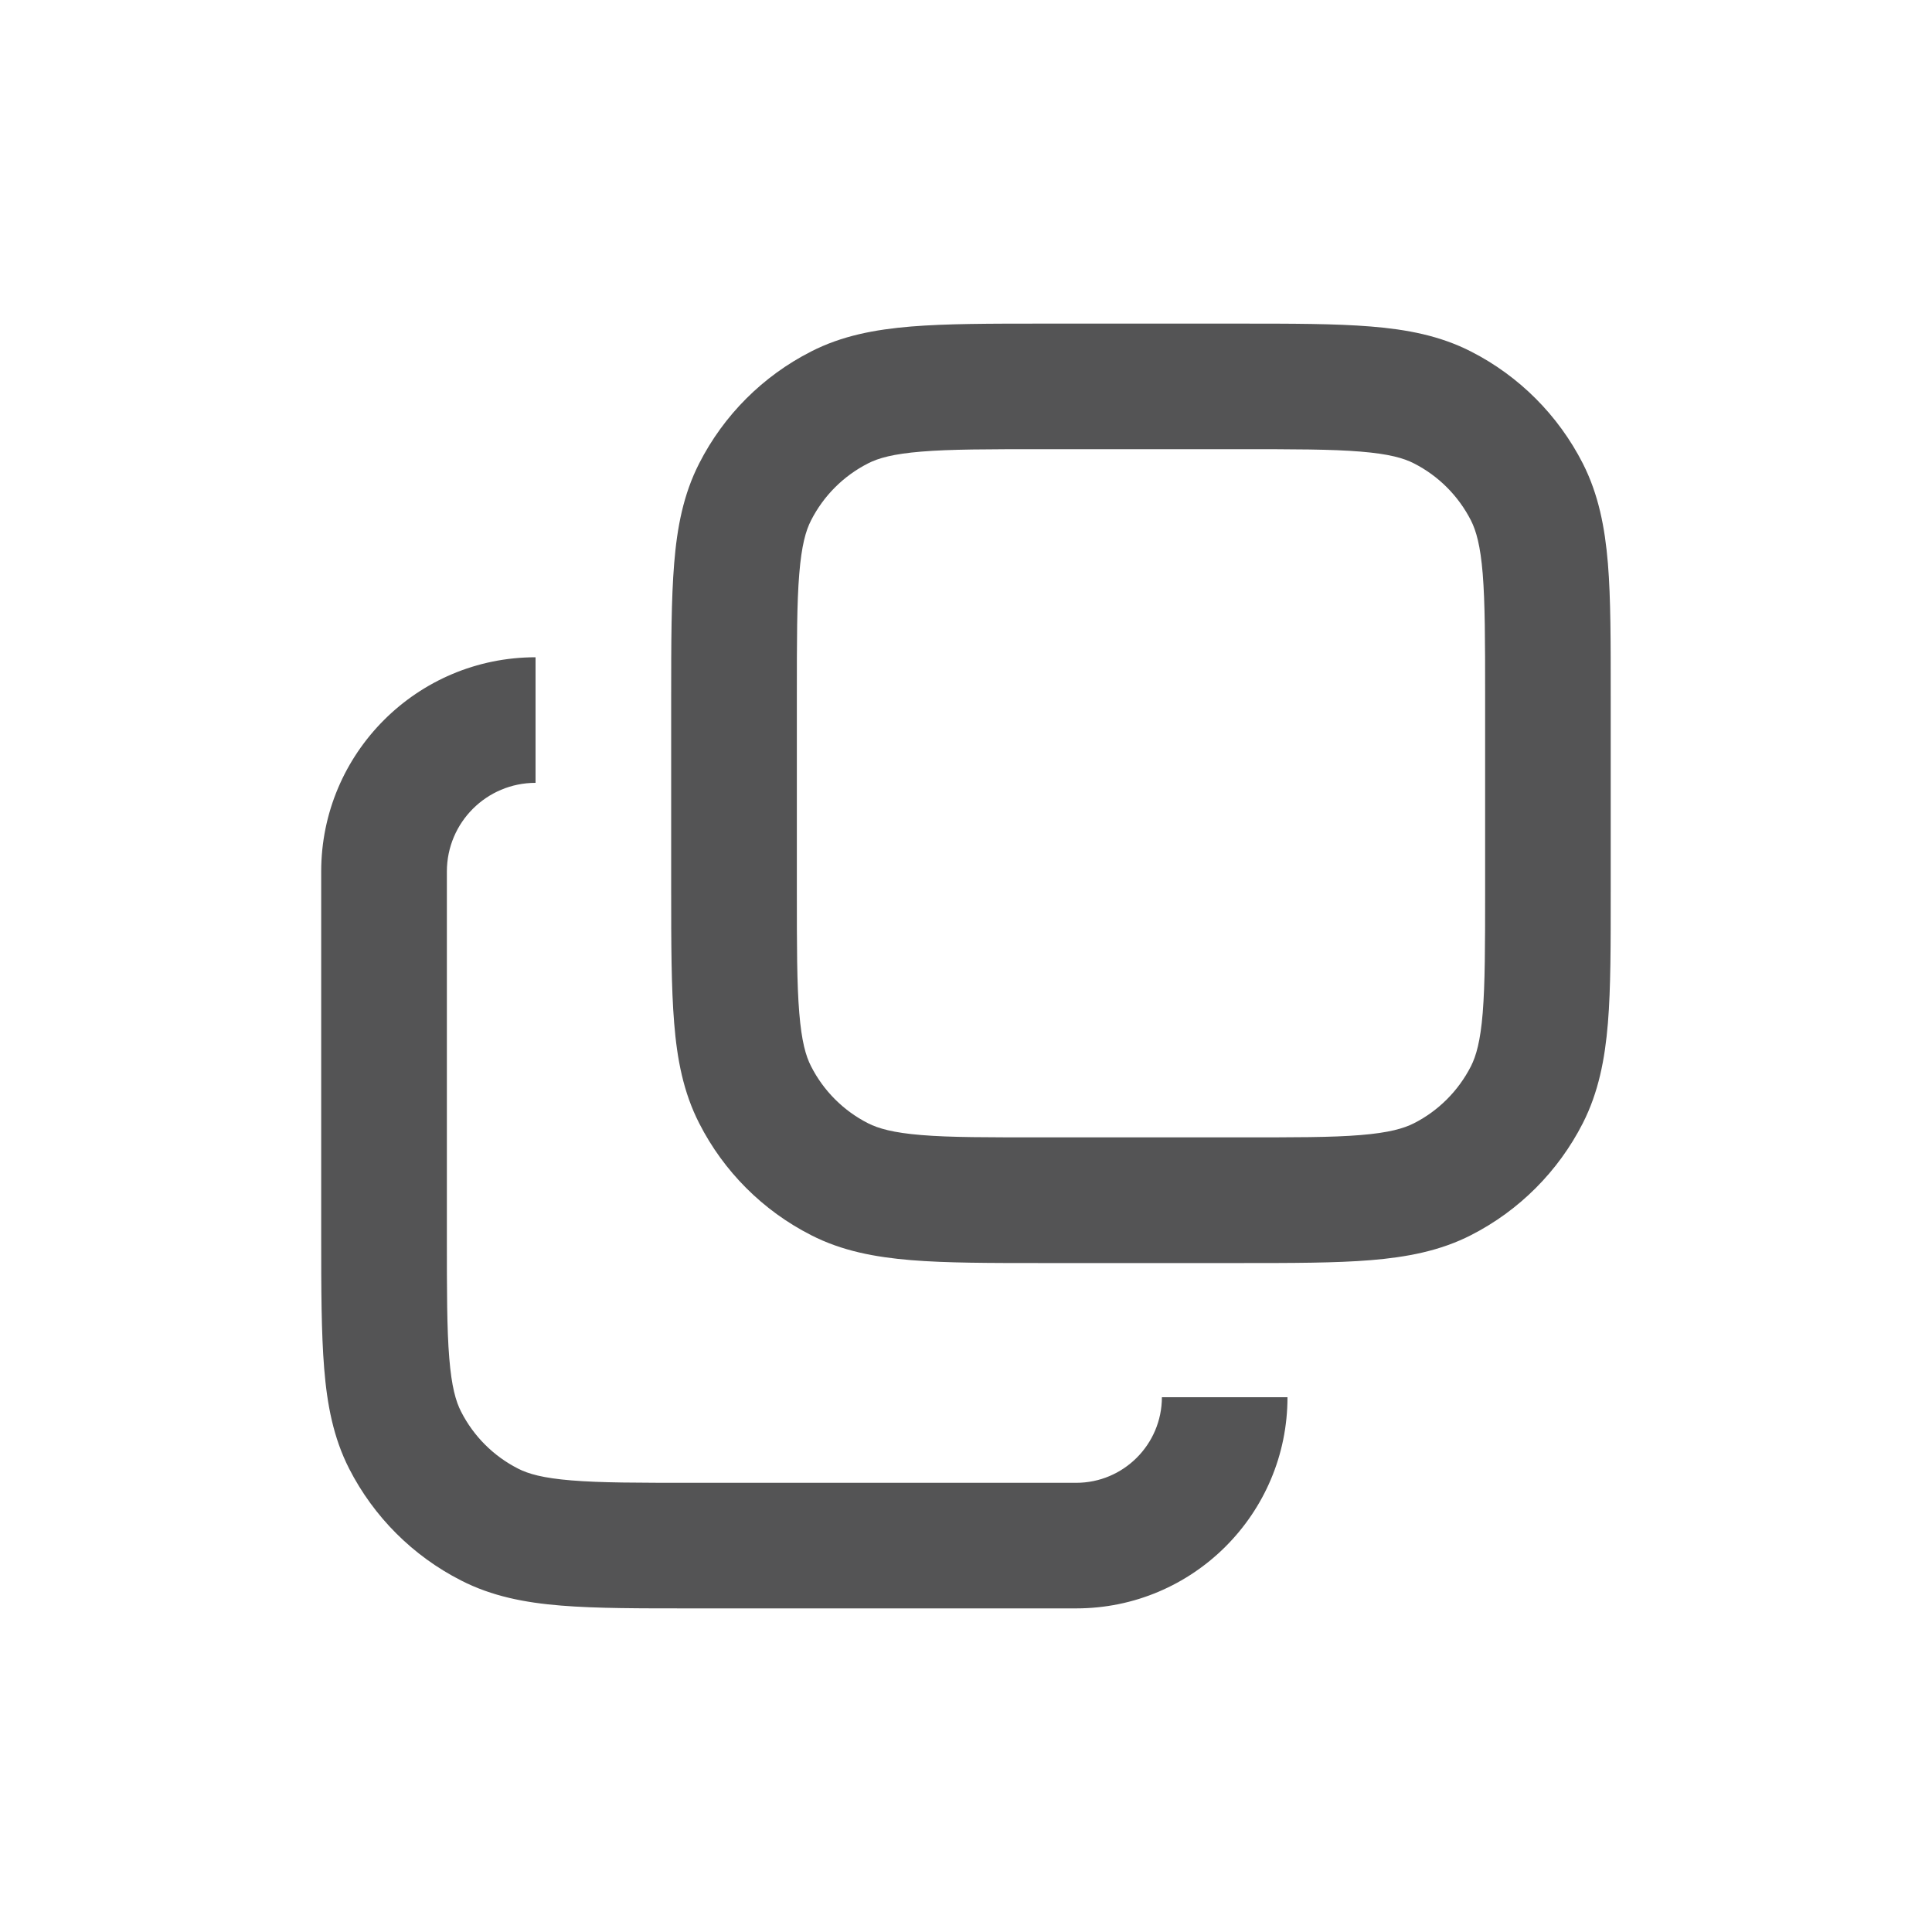
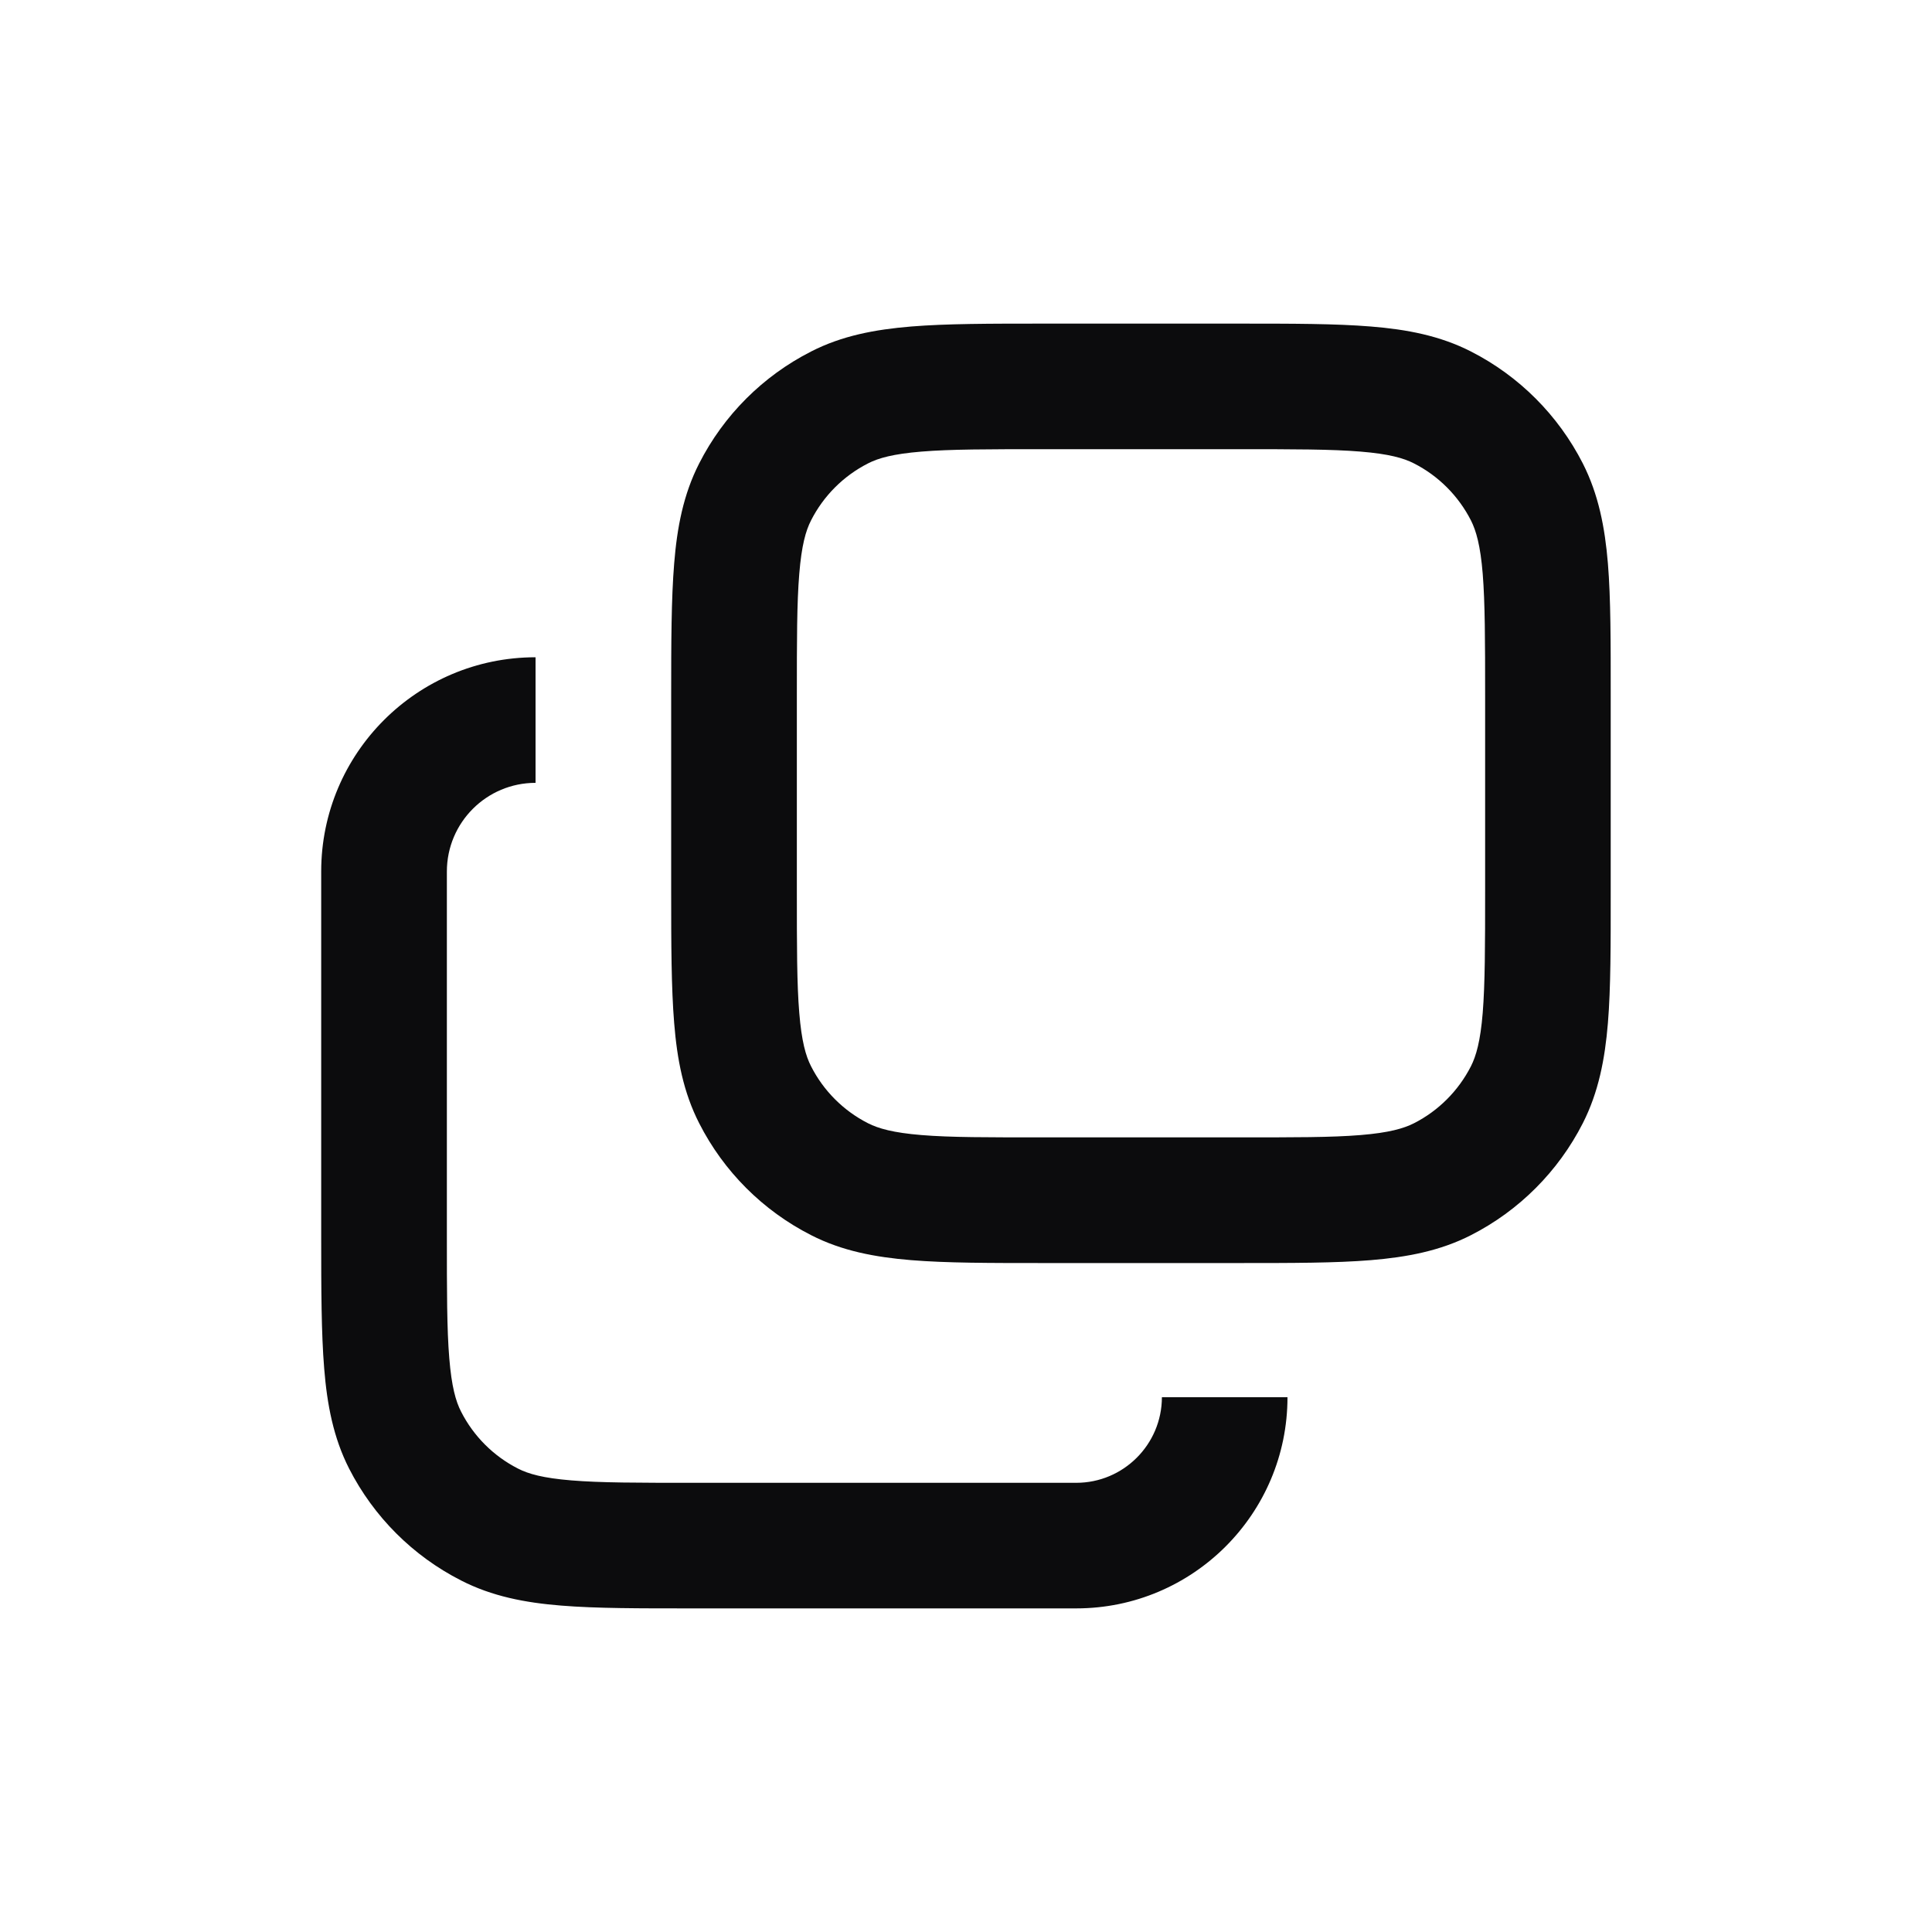
<svg xmlns="http://www.w3.org/2000/svg" preserveAspectRatio="none" overflow="visible" style="display: block;" width="20" height="20" viewBox="0 0 20 20" fill="none">
  <g id="icon/copy">
    <g id="Icon (Stroke)">
-       <path d="M3.325 12.8V9.022C3.325 7.797 4.319 6.804 5.544 6.804V8.104C5.037 8.104 4.626 8.515 4.626 9.022V12.8C4.626 13.37 4.626 13.76 4.651 14.061C4.675 14.354 4.718 14.506 4.773 14.613C4.902 14.867 5.109 15.074 5.363 15.203C5.47 15.258 5.622 15.301 5.915 15.325C6.216 15.35 6.605 15.35 7.176 15.35H11.141C11.63 15.35 12.027 14.953 12.028 14.464H13.328C13.328 15.671 12.348 16.65 11.141 16.65H7.176C6.627 16.65 6.175 16.651 5.809 16.621C5.435 16.591 5.093 16.525 4.773 16.361C4.274 16.107 3.869 15.702 3.614 15.203C3.451 14.883 3.386 14.54 3.356 14.167C3.326 13.801 3.325 13.349 3.325 12.8Z" fill="#0C0C0D" fill-opacity="0.7" />
-       <path d="M15.374 7.2C15.374 6.63 15.373 6.24 15.349 5.94C15.325 5.646 15.281 5.494 15.227 5.387C15.097 5.133 14.891 4.926 14.637 4.797C14.53 4.742 14.378 4.699 14.085 4.675C13.784 4.65 13.395 4.65 12.824 4.65H10.799C10.228 4.65 9.839 4.65 9.538 4.675C9.245 4.699 9.093 4.742 8.986 4.797C8.732 4.926 8.525 5.133 8.396 5.387C8.341 5.494 8.298 5.646 8.274 5.94C8.249 6.24 8.249 6.63 8.249 7.2V9.225C8.249 9.795 8.249 10.185 8.274 10.485C8.298 10.779 8.341 10.931 8.396 11.038C8.525 11.292 8.732 11.499 8.986 11.628C9.093 11.682 9.245 11.726 9.538 11.75C9.839 11.775 10.228 11.774 10.799 11.774H12.824C13.395 11.774 13.784 11.775 14.085 11.75C14.378 11.726 14.53 11.682 14.637 11.628C14.891 11.499 15.097 11.292 15.227 11.038C15.281 10.931 15.325 10.779 15.349 10.485C15.373 10.184 15.374 9.795 15.374 9.225V7.2ZM16.674 9.225C16.674 9.774 16.675 10.225 16.645 10.591C16.614 10.965 16.548 11.307 16.385 11.628C16.131 12.126 15.726 12.532 15.228 12.786C14.907 12.95 14.564 13.014 14.191 13.045C13.825 13.075 13.374 13.075 12.824 13.075H10.799C10.25 13.075 9.798 13.075 9.432 13.045C9.058 13.014 8.716 12.95 8.396 12.786C7.897 12.532 7.492 12.127 7.238 11.628C7.074 11.307 7.009 10.965 6.979 10.591C6.949 10.225 6.948 9.774 6.948 9.225V7.2C6.948 6.651 6.949 6.199 6.979 5.833C7.009 5.46 7.074 5.118 7.238 4.797C7.492 4.298 7.897 3.893 8.396 3.639C8.716 3.475 9.058 3.411 9.432 3.38C9.798 3.35 10.25 3.35 10.799 3.35H12.824C13.374 3.35 13.825 3.35 14.191 3.38C14.564 3.41 14.907 3.475 15.228 3.639C15.726 3.893 16.131 4.299 16.385 4.797C16.548 5.118 16.614 5.46 16.645 5.833C16.675 6.199 16.674 6.651 16.674 7.2V9.225Z" fill="#0C0C0D" fill-opacity="0.7" />
+       <path d="M3.325 12.8V9.022C3.325 7.797 4.319 6.804 5.544 6.804V8.104C5.037 8.104 4.626 8.515 4.626 9.022V12.8C4.626 13.37 4.626 13.76 4.651 14.061C4.675 14.354 4.718 14.506 4.773 14.613C4.902 14.867 5.109 15.074 5.363 15.203C5.47 15.258 5.622 15.301 5.915 15.325C6.216 15.35 6.605 15.35 7.176 15.35H11.141C11.63 15.35 12.027 14.953 12.028 14.464H13.328C13.328 15.671 12.348 16.65 11.141 16.65H7.176C6.627 16.65 6.175 16.651 5.809 16.621C5.435 16.591 5.093 16.525 4.773 16.361C4.274 16.107 3.869 15.702 3.614 15.203C3.451 14.883 3.386 14.54 3.356 14.167C3.326 13.801 3.325 13.349 3.325 12.8Z" fill="#0C0C0D" />
+       <path d="M15.374 7.2C15.374 6.63 15.373 6.24 15.349 5.94C15.325 5.646 15.281 5.494 15.227 5.387C15.097 5.133 14.891 4.926 14.637 4.797C14.53 4.742 14.378 4.699 14.085 4.675C13.784 4.65 13.395 4.65 12.824 4.65H10.799C10.228 4.65 9.839 4.65 9.538 4.675C9.245 4.699 9.093 4.742 8.986 4.797C8.732 4.926 8.525 5.133 8.396 5.387C8.341 5.494 8.298 5.646 8.274 5.94C8.249 6.24 8.249 6.63 8.249 7.2V9.225C8.249 9.795 8.249 10.185 8.274 10.485C8.298 10.779 8.341 10.931 8.396 11.038C8.525 11.292 8.732 11.499 8.986 11.628C9.093 11.682 9.245 11.726 9.538 11.75C9.839 11.775 10.228 11.774 10.799 11.774H12.824C13.395 11.774 13.784 11.775 14.085 11.75C14.378 11.726 14.53 11.682 14.637 11.628C14.891 11.499 15.097 11.292 15.227 11.038C15.281 10.931 15.325 10.779 15.349 10.485C15.373 10.184 15.374 9.795 15.374 9.225V7.2ZM16.674 9.225C16.674 9.774 16.675 10.225 16.645 10.591C16.614 10.965 16.548 11.307 16.385 11.628C16.131 12.126 15.726 12.532 15.228 12.786C14.907 12.95 14.564 13.014 14.191 13.045C13.825 13.075 13.374 13.075 12.824 13.075H10.799C10.25 13.075 9.798 13.075 9.432 13.045C9.058 13.014 8.716 12.95 8.396 12.786C7.897 12.532 7.492 12.127 7.238 11.628C7.074 11.307 7.009 10.965 6.979 10.591C6.949 10.225 6.948 9.774 6.948 9.225V7.2C6.948 6.651 6.949 6.199 6.979 5.833C7.009 5.46 7.074 5.118 7.238 4.797C7.492 4.298 7.897 3.893 8.396 3.639C8.716 3.475 9.058 3.411 9.432 3.38C9.798 3.35 10.25 3.35 10.799 3.35H12.824C13.374 3.35 13.825 3.35 14.191 3.38C14.564 3.41 14.907 3.475 15.228 3.639C15.726 3.893 16.131 4.299 16.385 4.797C16.548 5.118 16.614 5.46 16.645 5.833C16.675 6.199 16.674 6.651 16.674 7.2V9.225Z" fill="#0C0C0D" />
    </g>
  </g>
</svg>
